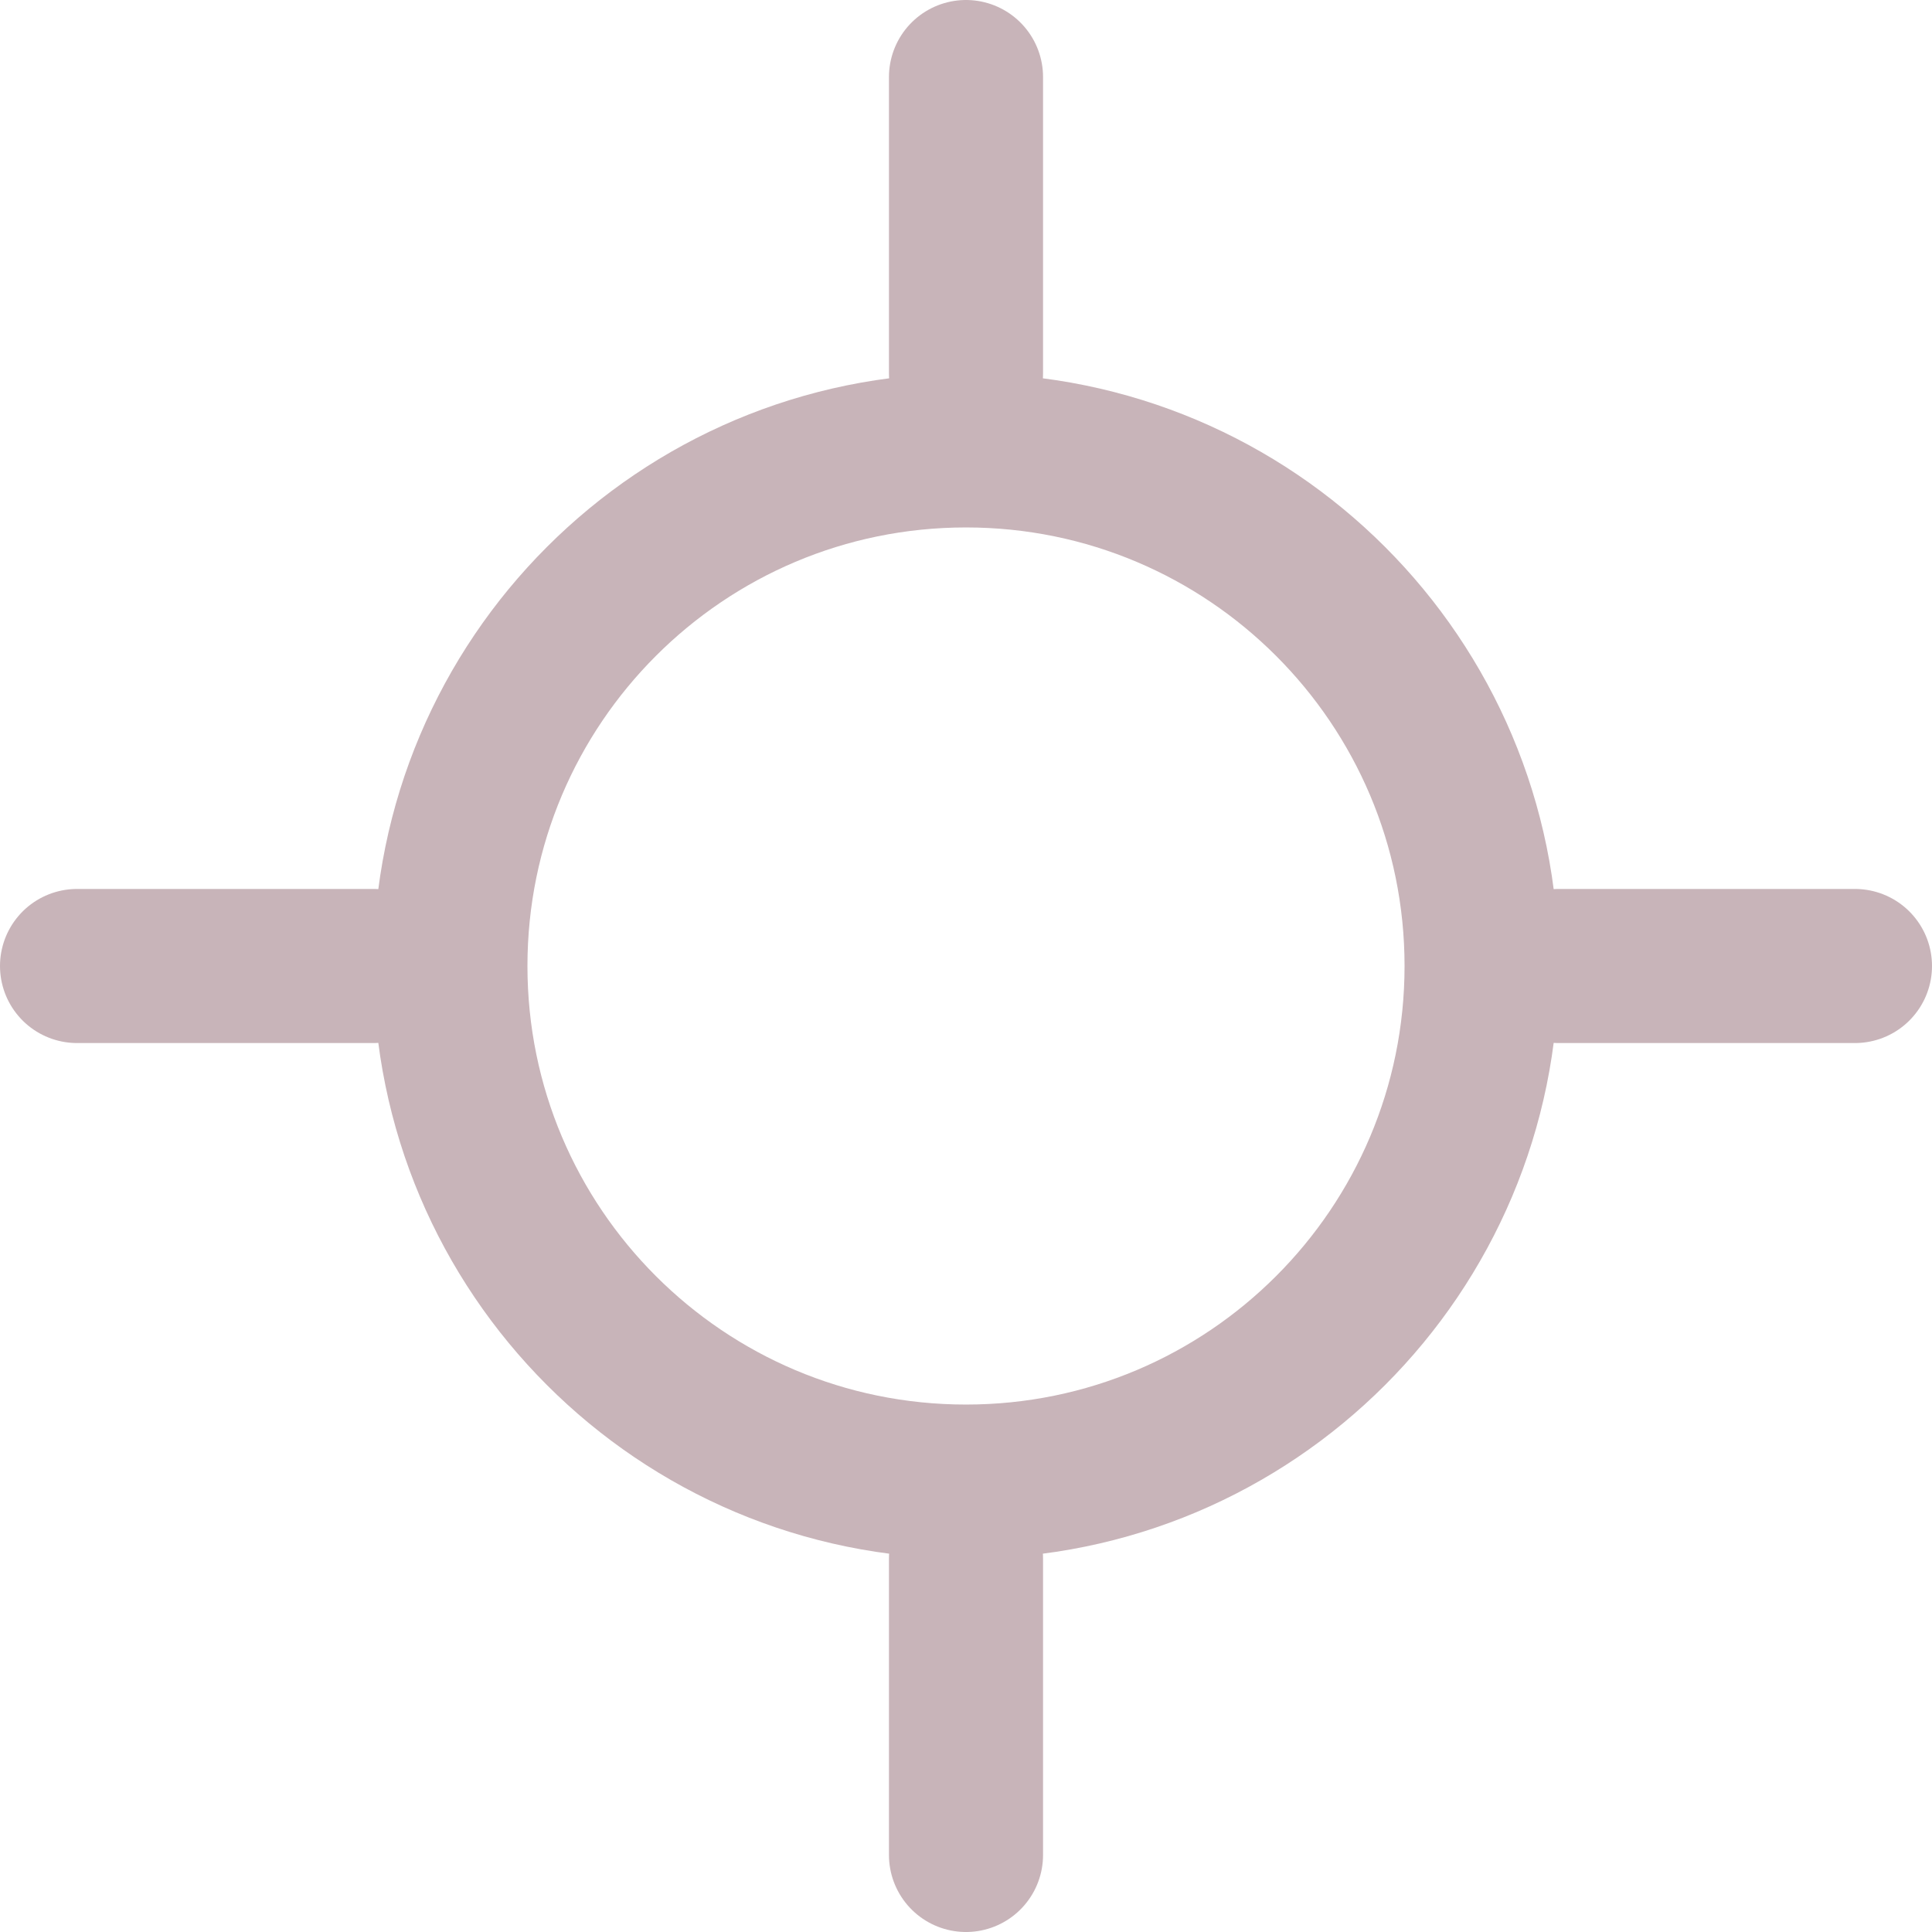
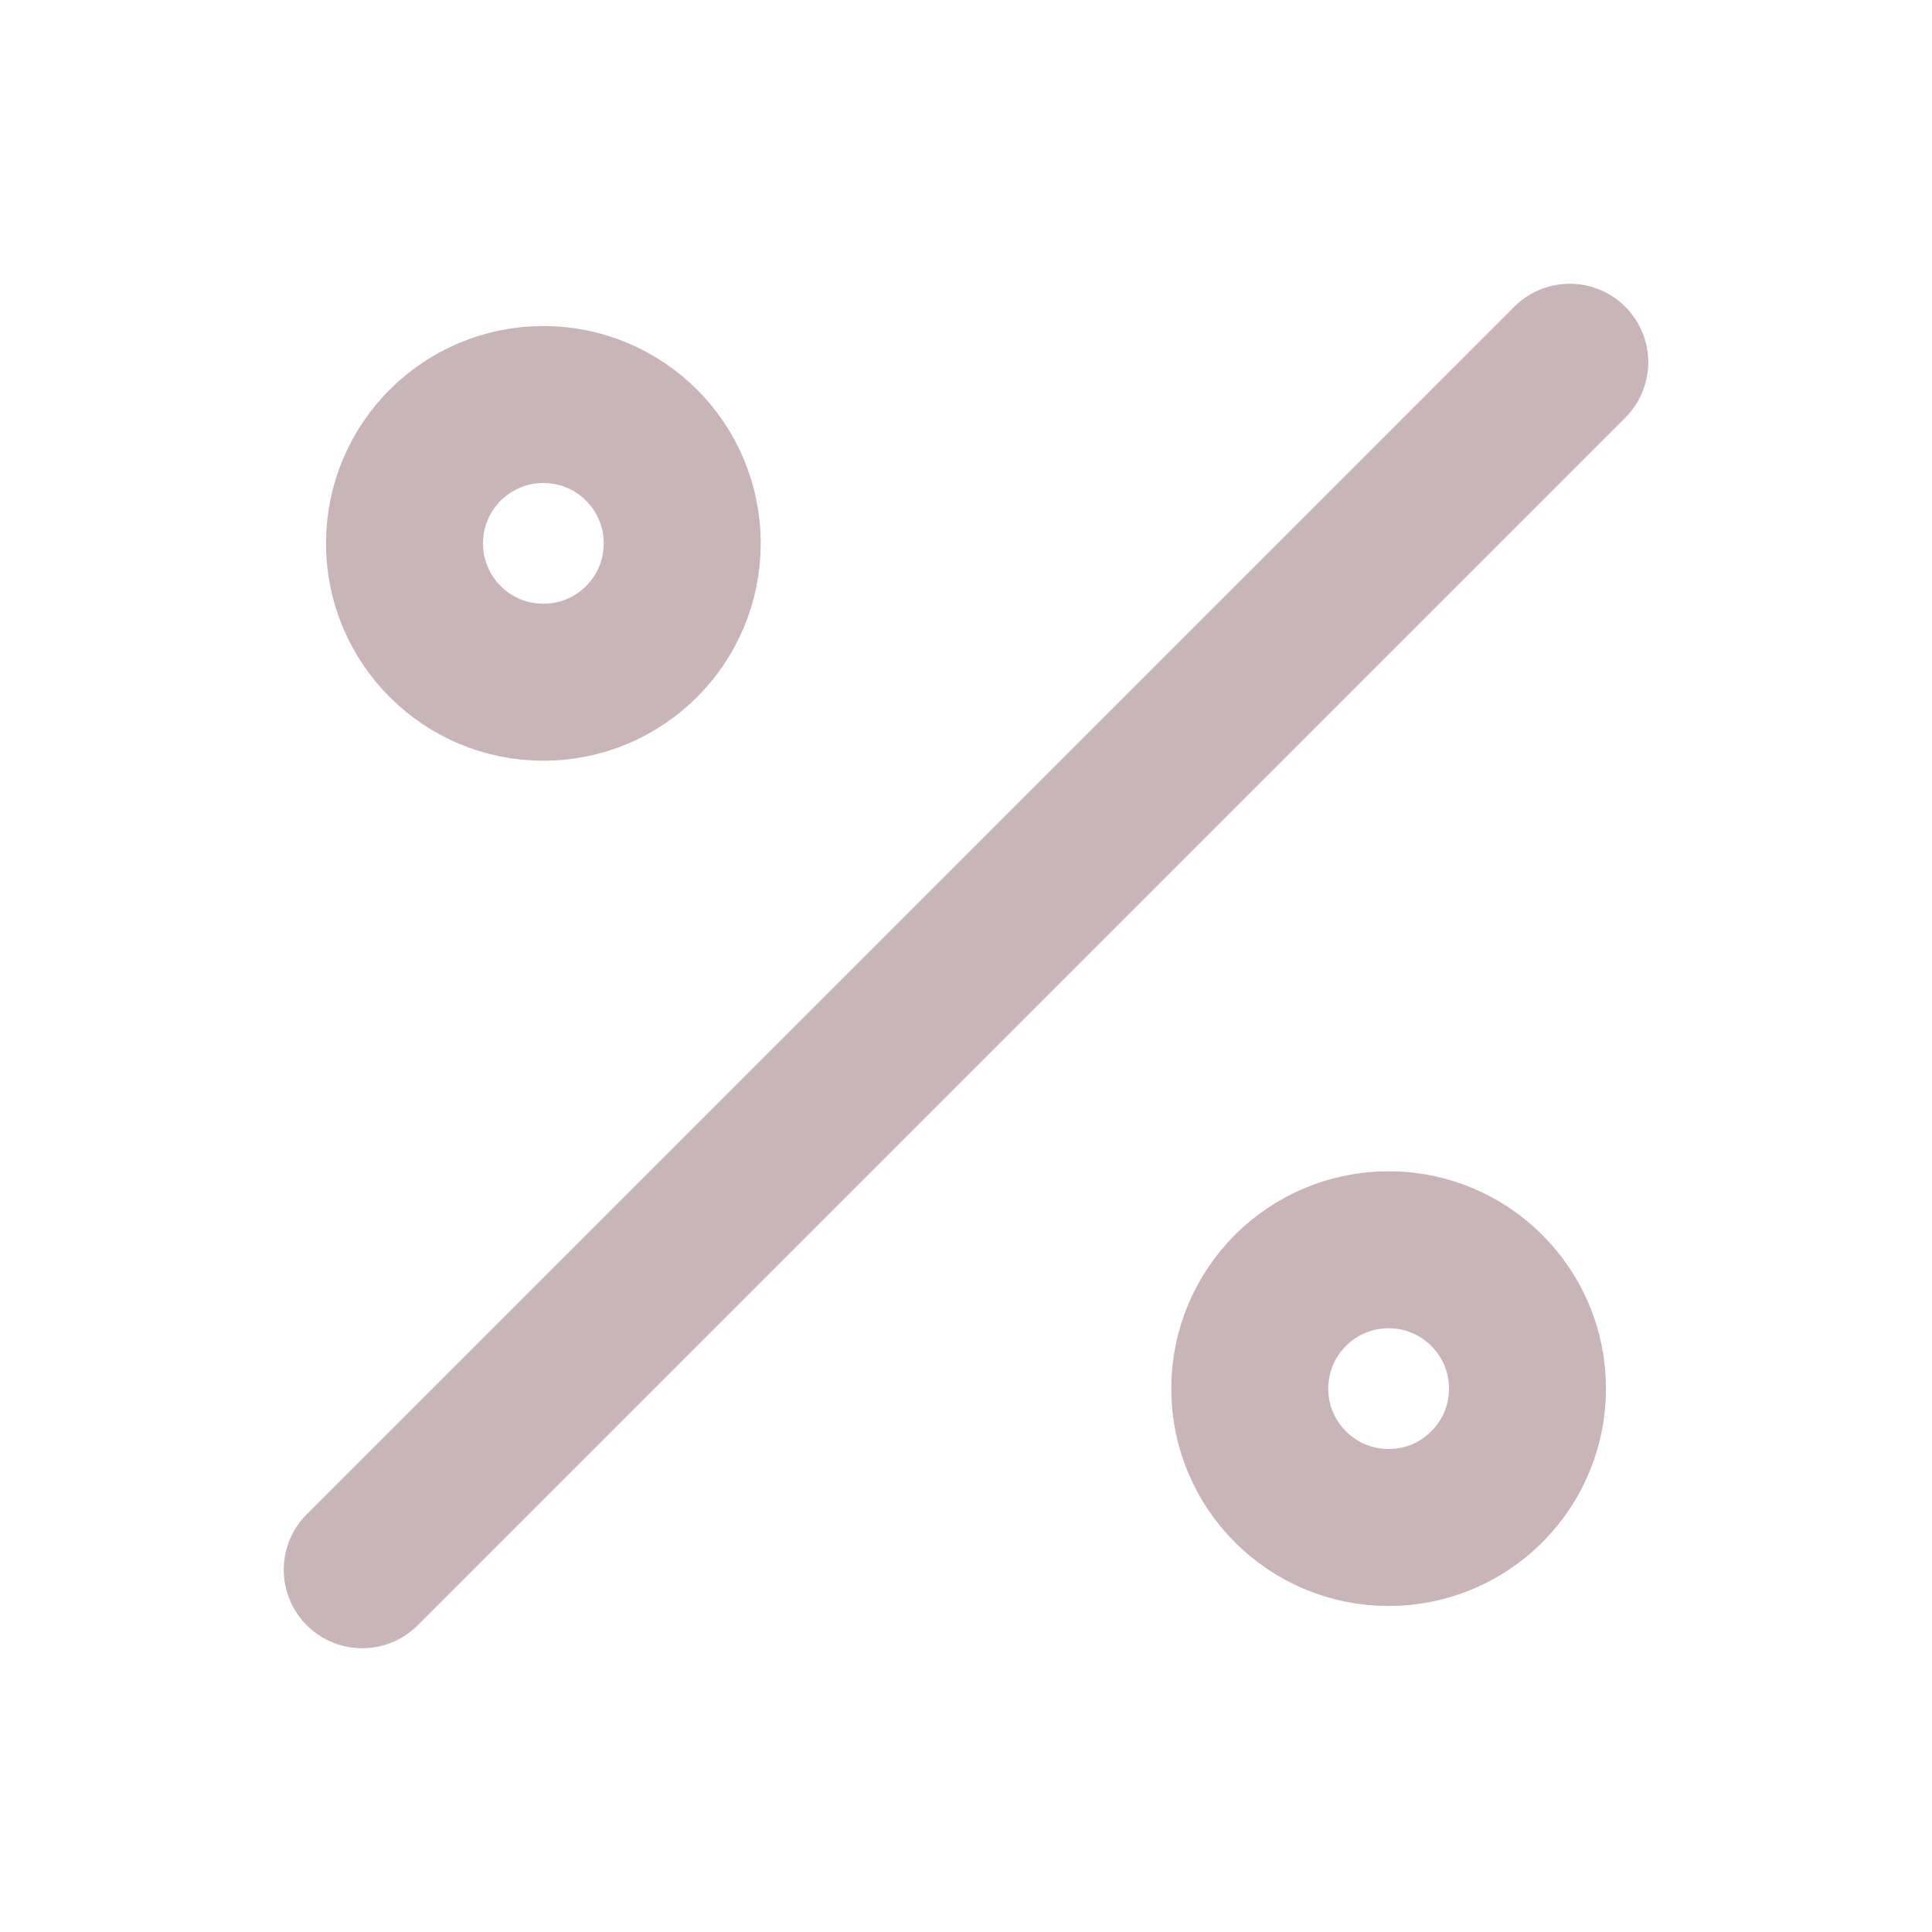
- <svg xmlns="http://www.w3.org/2000/svg" preserveAspectRatio="none" overflow="visible" style="display: block;" width="16.3" height="16.3" viewBox="0 0 16.3 16.3" fill="none">
+ <svg xmlns="http://www.w3.org/2000/svg" preserveAspectRatio="none" overflow="visible" style="display: block;" width="16" height="16" viewBox="0 0 16 16" fill="none">
  <g id="Icon">
-     <circle id="Ellipse" cx="8.15" cy="8.15" r="4.35" stroke="#C8B4B9" stroke-width="1.3" />
-     <path id="Vector" d="M8.15 0.65V3.15" stroke="#C8B4B9" stroke-width="1.3" stroke-linecap="round" stroke-linejoin="round" />
-     <path id="Vector_2" d="M8.15 13.15V15.65" stroke="#C8B4B9" stroke-width="1.3" stroke-linecap="round" stroke-linejoin="round" />
-     <path id="Vector_3" d="M0.65 8.15H3.15" stroke="#C8B4B9" stroke-width="1.3" stroke-linecap="round" stroke-linejoin="round" />
-     <path id="Vector_4" d="M13.15 8.15H15.65" stroke="#C8B4B9" stroke-width="1.3" stroke-linecap="round" stroke-linejoin="round" />
+     <circle id="Ellipse" cx="4.5" cy="4.5" r="1.15" stroke="#C8B4B9" stroke-width="1.3" />
+     <circle id="Ellipse_2" cx="11.5" cy="11.5" r="1.15" stroke="#C8B4B9" stroke-width="1.3" />
+     <path id="Vector" d="M3 13L13 3" stroke="#C8B4B9" stroke-width="1.3" stroke-linecap="round" stroke-linejoin="round" />
  </g>
</svg>
